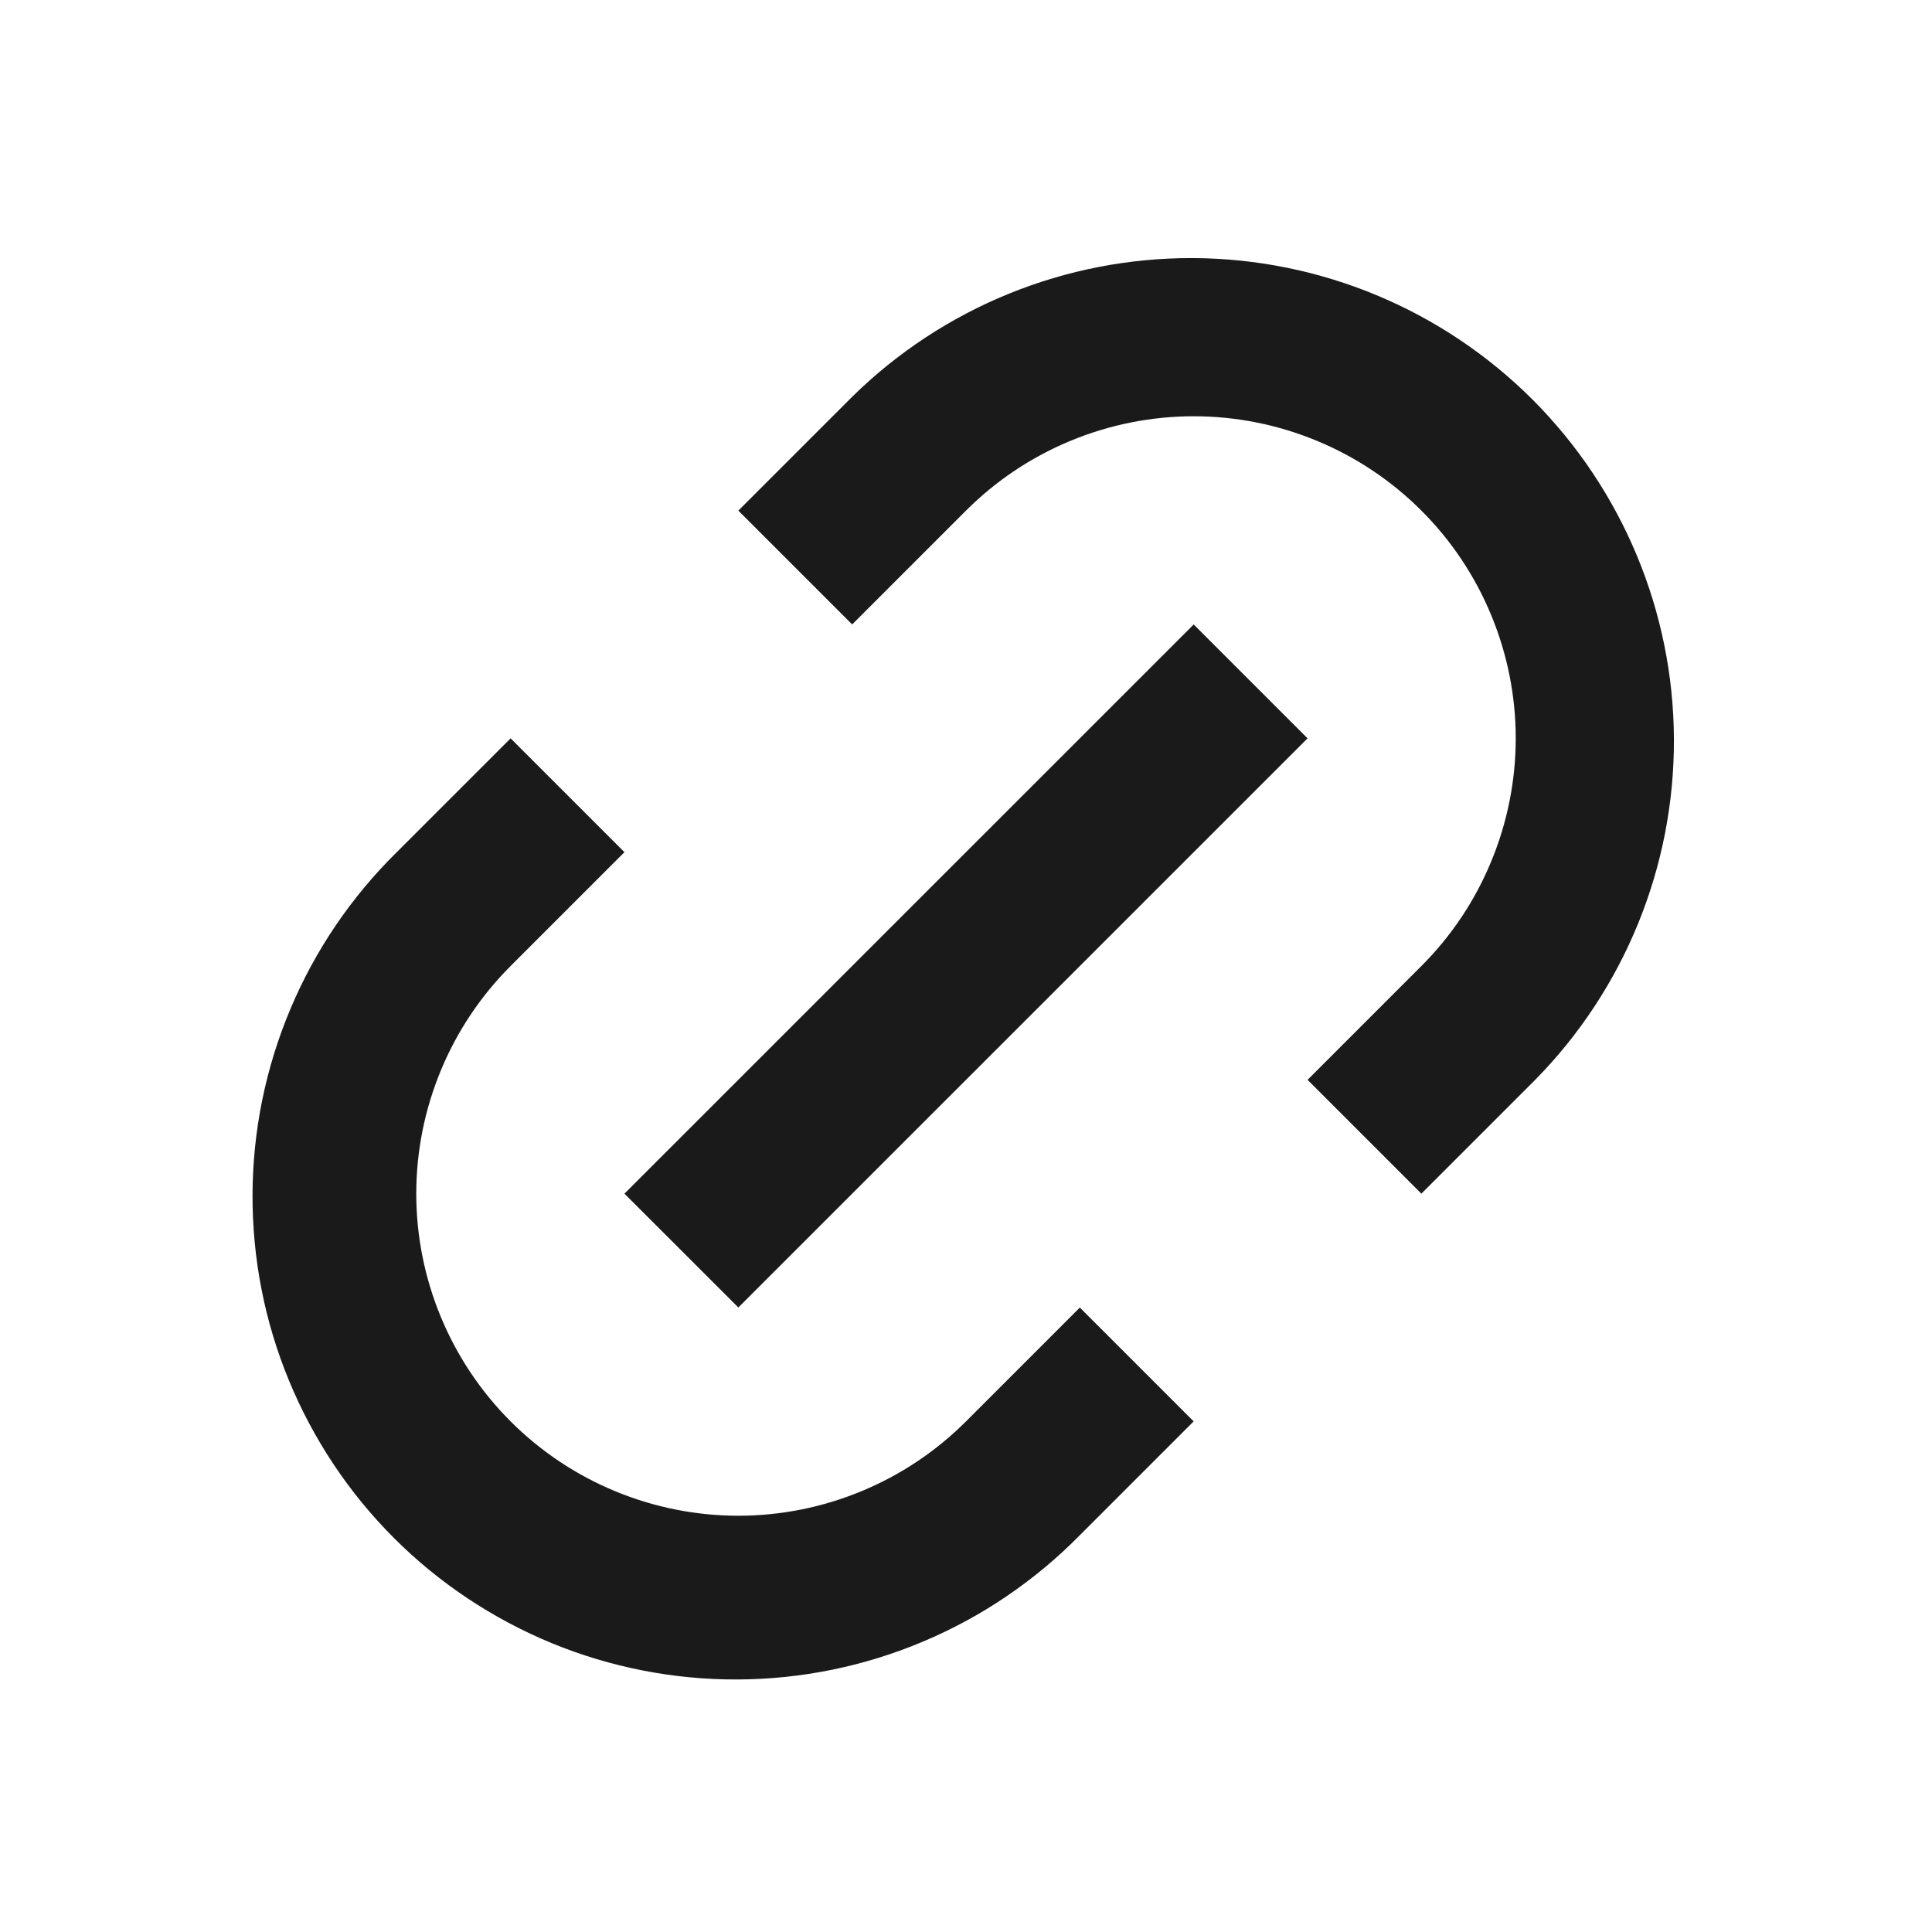
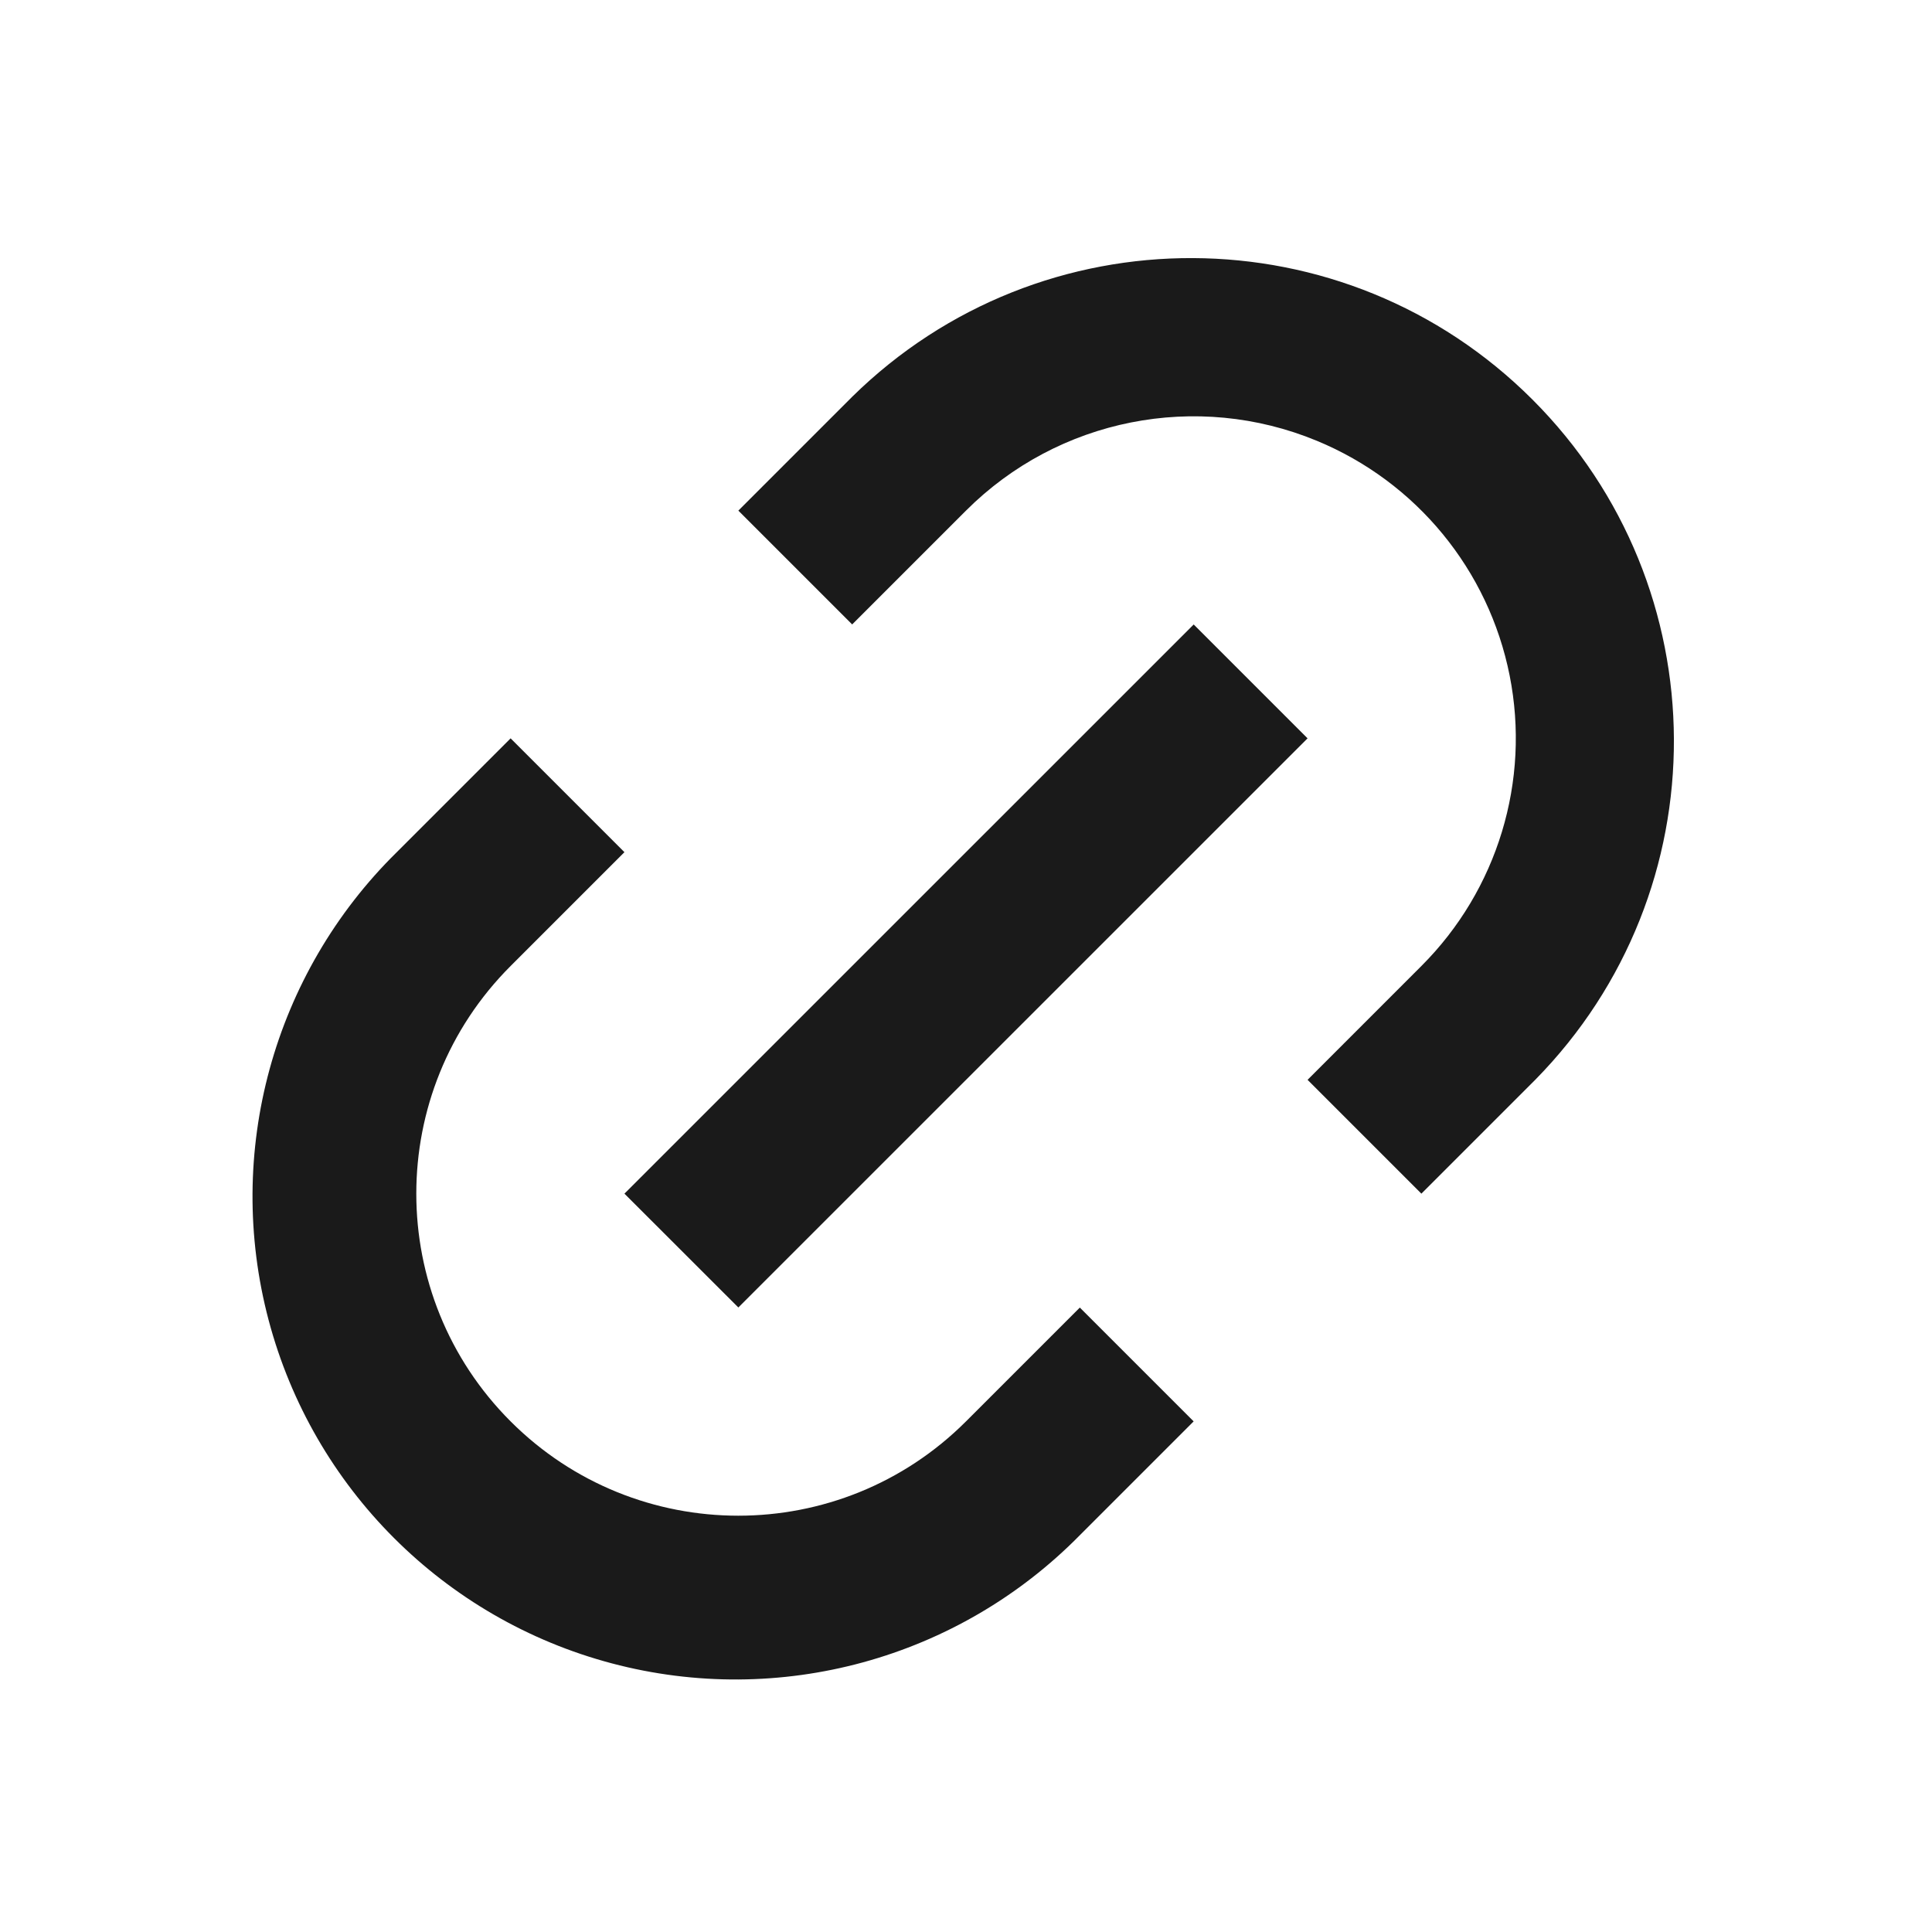
- <svg xmlns="http://www.w3.org/2000/svg" width="24" height="24" viewBox="0 0 24 24" fill="none">
-   <path d="M17.657 14.828L16.243 13.414L17.657 12C18.029 11.629 18.323 11.188 18.524 10.702C18.725 10.217 18.829 9.697 18.829 9.171C18.829 8.646 18.725 8.126 18.524 7.641C18.323 7.155 18.029 6.714 17.657 6.343C17.286 5.972 16.845 5.677 16.359 5.476C15.874 5.275 15.354 5.171 14.829 5.171C14.303 5.171 13.783 5.275 13.298 5.476C12.812 5.677 12.371 5.972 12 6.343L10.586 7.757L9.172 6.343L10.586 4.929C11.714 3.819 13.236 3.2 14.818 3.206C16.401 3.213 17.917 3.844 19.037 4.963C20.156 6.083 20.788 7.599 20.794 9.182C20.8 10.764 20.181 12.286 19.071 13.414L17.657 14.828V14.828ZM14.828 17.657L13.414 19.071C12.858 19.636 12.197 20.085 11.467 20.392C10.737 20.7 9.953 20.86 9.161 20.863C8.369 20.866 7.585 20.713 6.852 20.411C6.12 20.109 5.454 19.666 4.894 19.106C4.334 18.546 3.891 17.88 3.589 17.148C3.287 16.416 3.134 15.631 3.137 14.839C3.14 14.047 3.3 13.263 3.608 12.533C3.915 11.803 4.364 11.142 4.929 10.586L6.343 9.172L7.757 10.586L6.343 12C5.972 12.371 5.677 12.812 5.476 13.298C5.275 13.783 5.171 14.303 5.171 14.829C5.171 15.354 5.275 15.874 5.476 16.359C5.677 16.845 5.972 17.286 6.343 17.657C6.714 18.028 7.155 18.323 7.641 18.524C8.126 18.725 8.646 18.829 9.172 18.829C9.697 18.829 10.217 18.725 10.702 18.524C11.188 18.323 11.629 18.028 12 17.657L13.414 16.243L14.828 17.657ZM14.828 7.757L16.243 9.172L9.172 16.242L7.757 14.828L14.828 7.758V7.757Z" fill="#1A1A1A" />
+ <svg xmlns="http://www.w3.org/2000/svg" width="24" height="24" fill="none">
+   <path d="m17.657 14.828-1.414-1.414L17.657 12a3.998 3.998 0 0 0-1.298-6.524A4 4 0 0 0 12 6.343l-1.414 1.414-1.414-1.414 1.414-1.414a6 6 0 0 1 8.485 8.485l-1.414 1.414Zm-2.829 2.829-1.414 1.414a6 6 0 1 1-8.485-8.485l1.414-1.414 1.414 1.414L6.343 12A4 4 0 1 0 12 17.657l1.414-1.414 1.414 1.414Zm0-9.9 1.415 1.415-7.071 7.07-1.415-1.414 7.071-7.07v-.001Z" fill="#1A1A1A" />
</svg>
